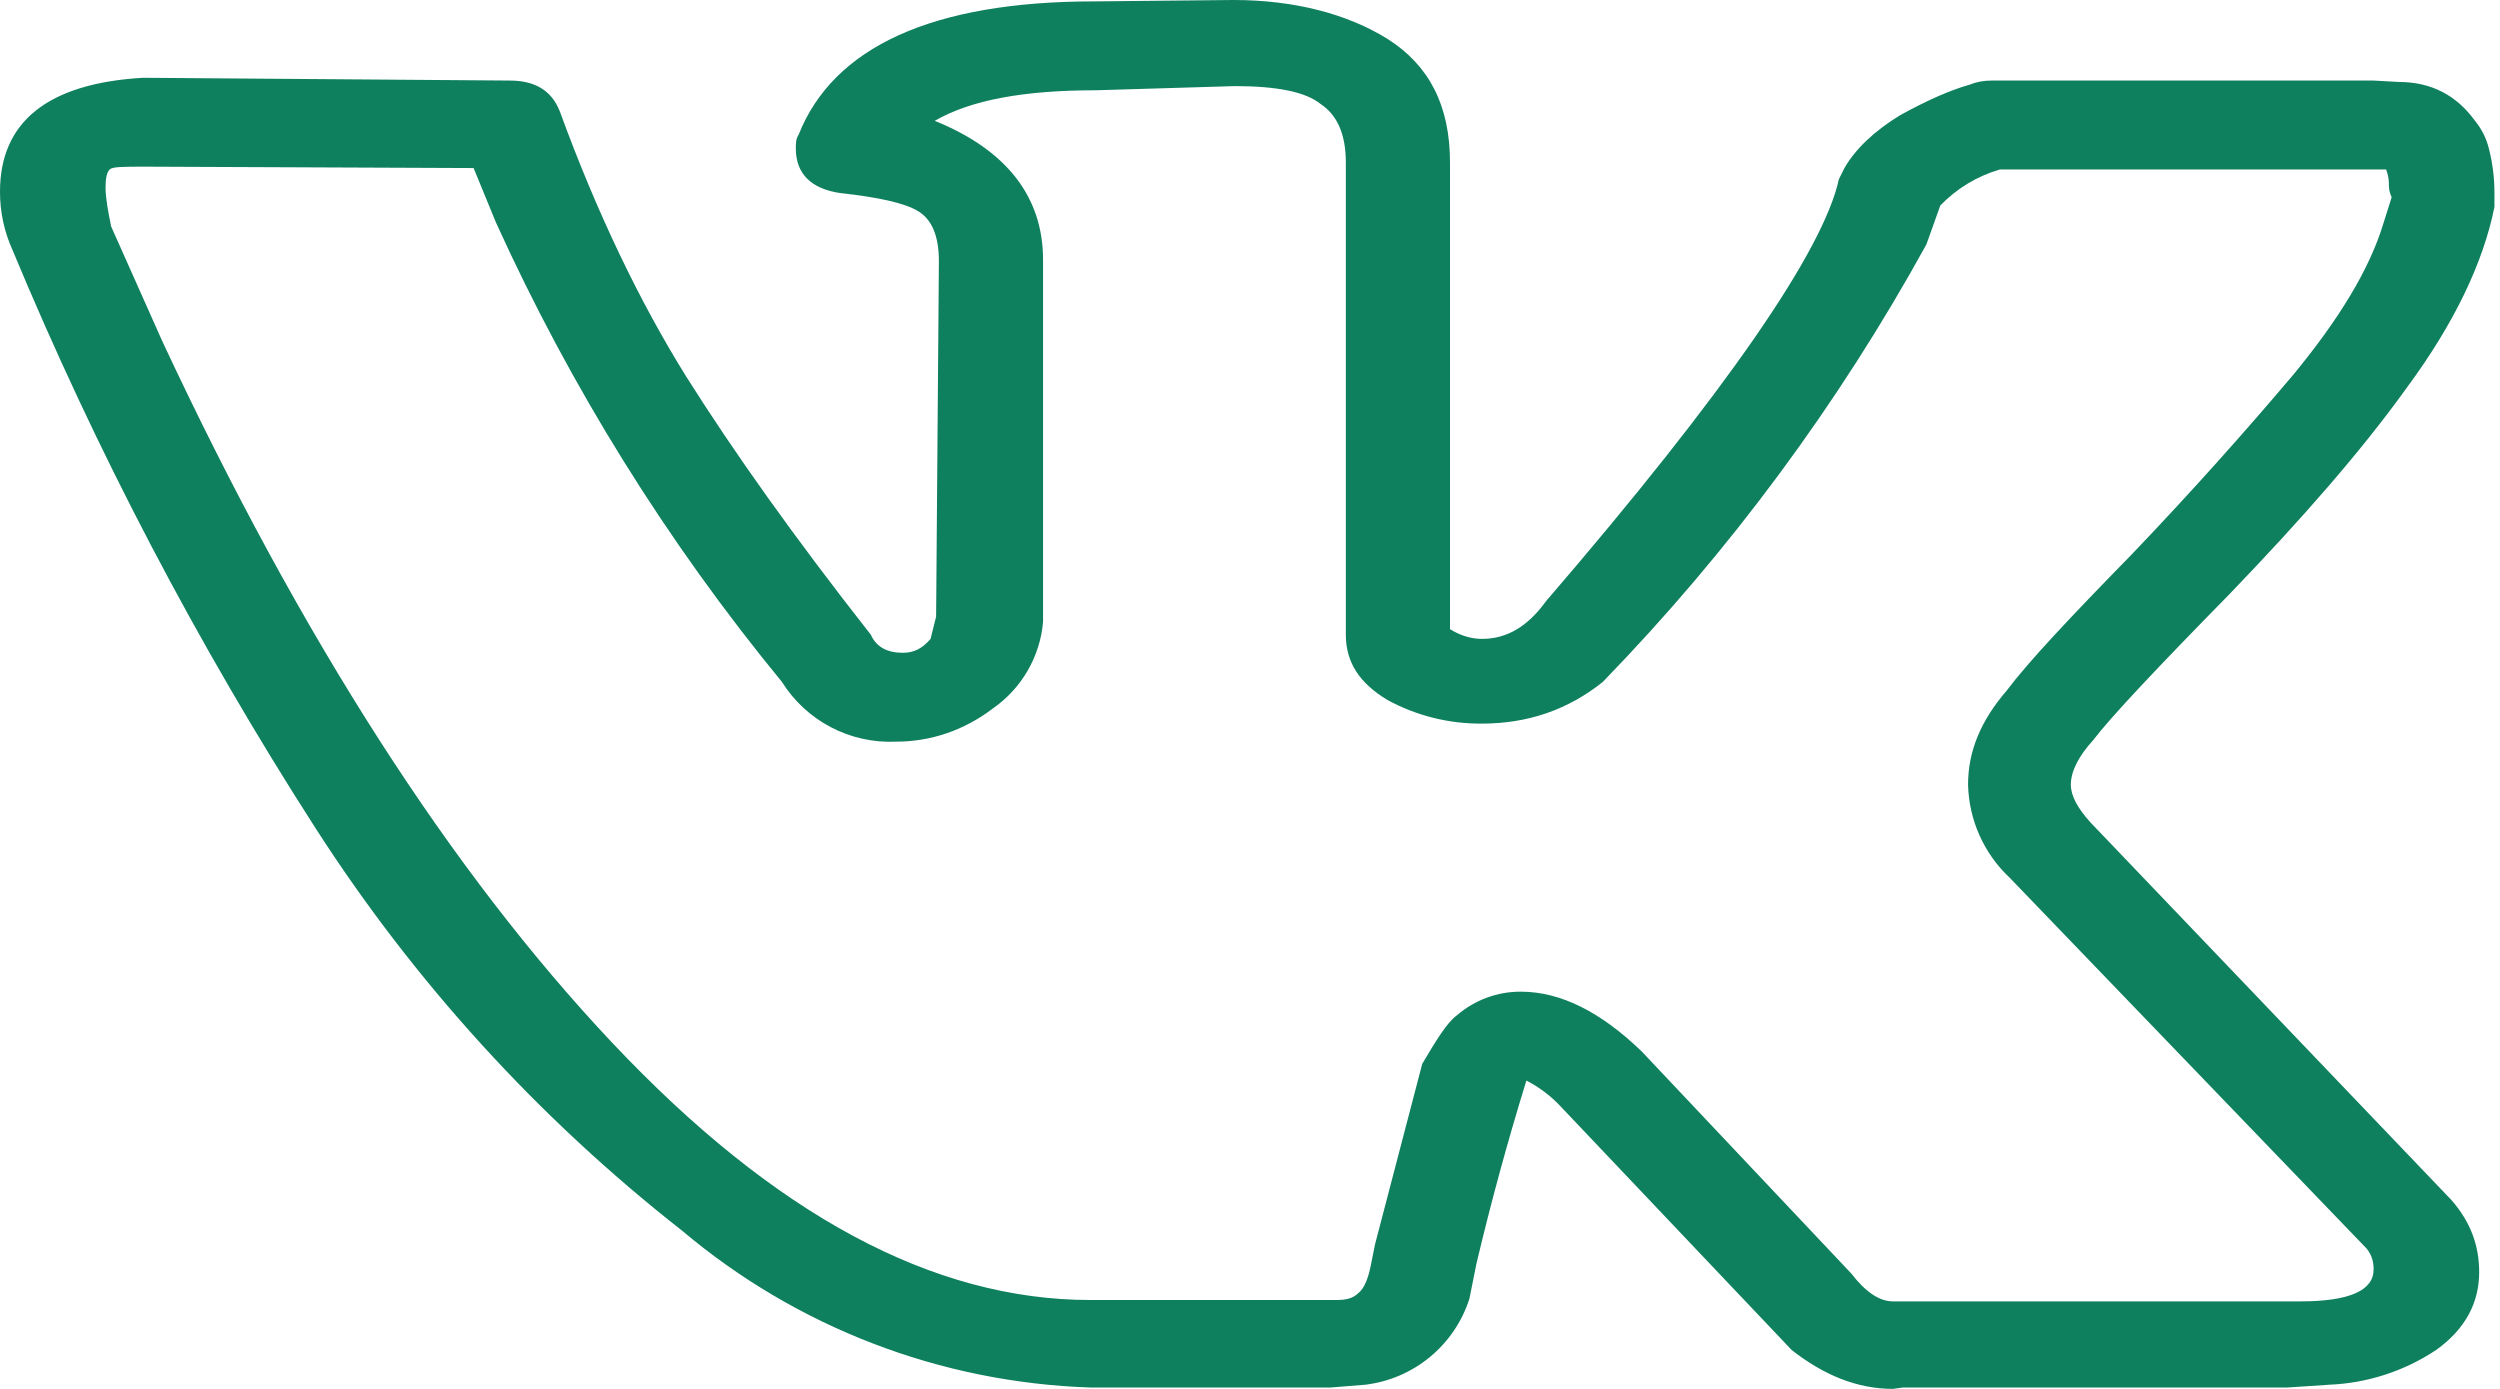
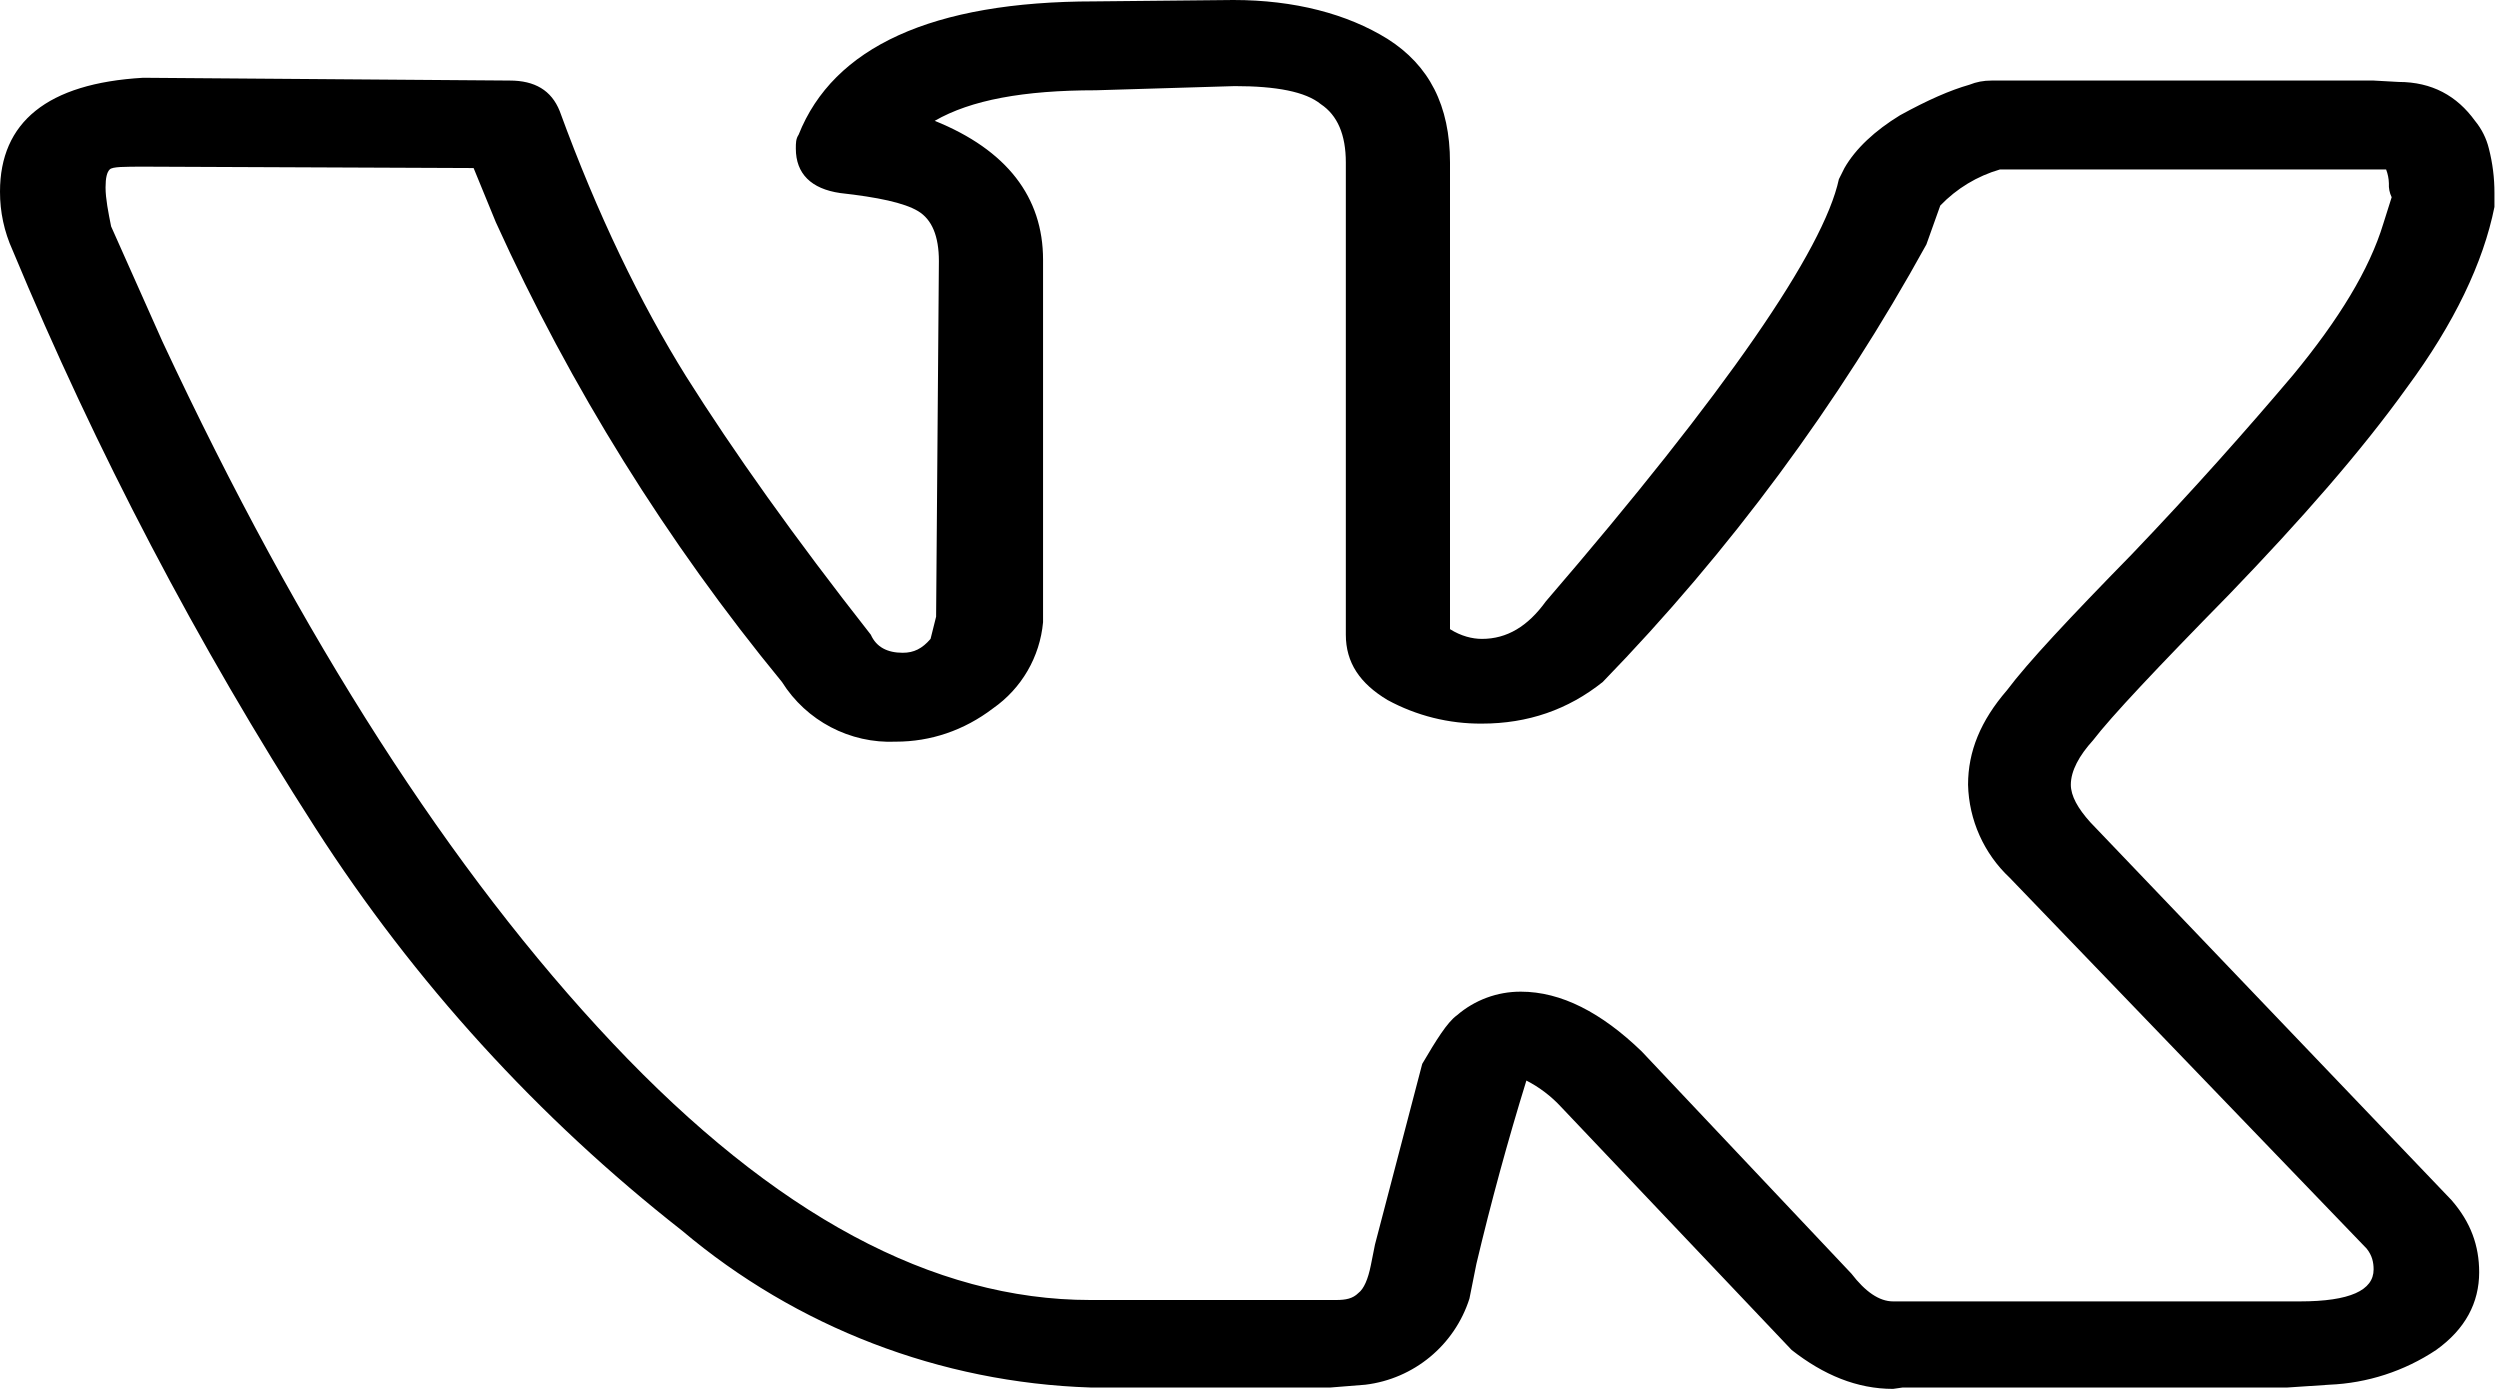
<svg xmlns="http://www.w3.org/2000/svg" viewBox="0 0 18 10" fill="none">
-   <path d="M0 1.38c0-.5.34-.78 1.03-.82l2.64.02c.18 0 .3.07.36.22.27.74.58 1.38.91 1.91.34.54.78 1.16 1.33 1.86.04.09.12.13.23.13.08 0 .14-.03.2-.1l.04-.16.02-2.56c0-.18-.05-.3-.15-.36-.1-.06-.29-.1-.56-.13-.21-.03-.32-.14-.32-.32 0-.04 0-.07.02-.1.25-.63.96-.96 2.13-.96l1-.01c.44 0 .82.1 1.11.28.3.19.45.48.45.89v3.36c.08.05.16.07.23.07.18 0 .33-.09.46-.27 1.3-1.51 2-2.53 2.11-3.04l.04-.08c.08-.14.22-.27.4-.38.2-.11.36-.18.5-.22.05-.02.1-.03.16-.03h2.75l.18.01c.24 0 .42.1.55.28a.5.5 0 0 1 .1.2 1.27 1.27 0 0 1 .04.32v.1c-.08.4-.29.84-.63 1.3-.33.46-.76.95-1.28 1.49-.52.53-.85.88-.98 1.05-.1.11-.16.22-.16.32 0 .08.05.17.14.27l2.6 2.72c.14.16.2.33.2.52 0 .22-.1.41-.31.56a1.5 1.5 0 0 1-.77.25l-.3.02h-2.77l-.07.01c-.26 0-.5-.1-.73-.28l-1.66-1.75a.9.9 0 0 0-.25-.19 20.5 20.5 0 0 0-.36 1.32l-.05.25a.9.9 0 0 1-.75.62l-.25.02h-1.73a4.8 4.8 0 0 1-2.94-1.13 11.75 11.75 0 0 1-2.64-2.9 26.58 26.58 0 0 1-2.18-4.16 1.01 1.01 0 0 1-.09-.42Zm10.67 3.83a1.4 1.4 0 0 1-.68-.17c-.2-.12-.3-.27-.3-.47v-3.4c0-.2-.06-.34-.18-.42-.11-.09-.32-.13-.62-.13l-1 .03c-.52 0-.9.07-1.16.22.52.21.78.55.78 1v2.61a.85.85 0 0 1-.36.62c-.21.16-.45.24-.7.24a.92.92 0 0 1-.82-.43 14.94 14.94 0 0 1-2.06-3.31l-.16-.39-2.36-.01c-.16 0-.24 0-.26.02-.02.02-.03.06-.03.13 0 .08.02.18.04.28l.37.83c1 2.14 2.08 3.82 3.24 5.05 1.17 1.24 2.31 1.85 3.44 1.85h1.77c.07 0 .12-.01.16-.05.04-.03.07-.1.09-.2l.03-.15.34-1.3c.1-.17.18-.3.25-.35a.7.7 0 0 1 .46-.17c.29 0 .58.15.87.43l1.51 1.6c.1.13.2.2.3.2h2.93c.36 0 .53-.08.53-.23 0-.05-.01-.1-.05-.15l-2.57-2.67a.95.95 0 0 1-.3-.67c0-.24.09-.46.28-.68.15-.2.45-.52.9-.98.44-.46.83-.9 1.16-1.29.33-.4.55-.76.65-1.09l.06-.19a.2.2 0 0 1-.02-.1.3.3 0 0 0-.02-.1h-2.78a.97.97 0 0 0-.43.26l-.1.28a14.7 14.7 0 0 1-2.33 3.15c-.25.2-.54.3-.87.3Z" fill="#0F805D" />
+   <path d="M0 1.38c0-.5.34-.78 1.03-.82l2.64.02c.18 0 .3.07.36.22.27.74.58 1.38.91 1.91.34.54.78 1.16 1.33 1.86.04.09.12.13.23.13.08 0 .14-.03.2-.1l.04-.16.02-2.56c0-.18-.05-.3-.15-.36-.1-.06-.29-.1-.56-.13-.21-.03-.32-.14-.32-.32 0-.04 0-.07.02-.1.25-.63.96-.96 2.13-.96l1-.01c.44 0 .82.1 1.11.28.3.19.45.48.45.89v3.36c.08.05.16.07.23.07.18 0 .33-.09.46-.27 1.3-1.51 2-2.53 2.11-3.04l.04-.08c.08-.14.22-.27.4-.38.2-.11.36-.18.5-.22.05-.02.1-.03.16-.03h2.75l.18.01c.24 0 .42.1.55.28a.5.5 0 0 1 .1.2 1.27 1.27 0 0 1 .04.32v.1c-.08.4-.29.84-.63 1.3-.33.46-.76.95-1.28 1.49-.52.53-.85.88-.98 1.05-.1.11-.16.22-.16.32 0 .08.05.17.14.27l2.6 2.72c.14.16.2.33.2.52 0 .22-.1.41-.31.56a1.5 1.5 0 0 1-.77.25l-.3.02h-2.77l-.07.01c-.26 0-.5-.1-.73-.28l-1.66-1.75a.9.9 0 0 0-.25-.19 20.5 20.5 0 0 0-.36 1.32l-.05.25a.9.9 0 0 1-.75.62l-.25.02h-1.73a4.8 4.8 0 0 1-2.94-1.13 11.75 11.75 0 0 1-2.64-2.9 26.58 26.58 0 0 1-2.18-4.16 1.01 1.01 0 0 1-.09-.42Zm10.67 3.83a1.4 1.4 0 0 1-.68-.17c-.2-.12-.3-.27-.3-.47v-3.4c0-.2-.06-.34-.18-.42-.11-.09-.32-.13-.62-.13l-1 .03c-.52 0-.9.07-1.16.22.52.21.78.55.78 1v2.61a.85.85 0 0 1-.36.62c-.21.16-.45.24-.7.24a.92.92 0 0 1-.82-.43 14.94 14.94 0 0 1-2.06-3.31l-.16-.39-2.36-.01c-.16 0-.24 0-.26.02-.02.02-.03.06-.03.13 0 .08.02.18.04.28l.37.83c1 2.14 2.08 3.82 3.24 5.05 1.17 1.24 2.31 1.85 3.44 1.85h1.77c.07 0 .12-.01.16-.05.04-.03.07-.1.09-.2l.03-.15.34-1.3c.1-.17.18-.3.25-.35a.7.7 0 0 1 .46-.17c.29 0 .58.15.87.43l1.51 1.6c.1.13.2.2.3.2h2.93c.36 0 .53-.08.53-.23 0-.05-.01-.1-.05-.15l-2.57-2.67a.95.95 0 0 1-.3-.67c0-.24.09-.46.28-.68.15-.2.45-.52.9-.98.44-.46.83-.9 1.16-1.29.33-.4.55-.76.65-1.09l.06-.19a.2.2 0 0 1-.02-.1.3.3 0 0 0-.02-.1h-2.78a.97.97 0 0 0-.43.26l-.1.28a14.7 14.7 0 0 1-2.33 3.15c-.25.2-.54.3-.87.3Z" fill="currentColor" />
</svg>
